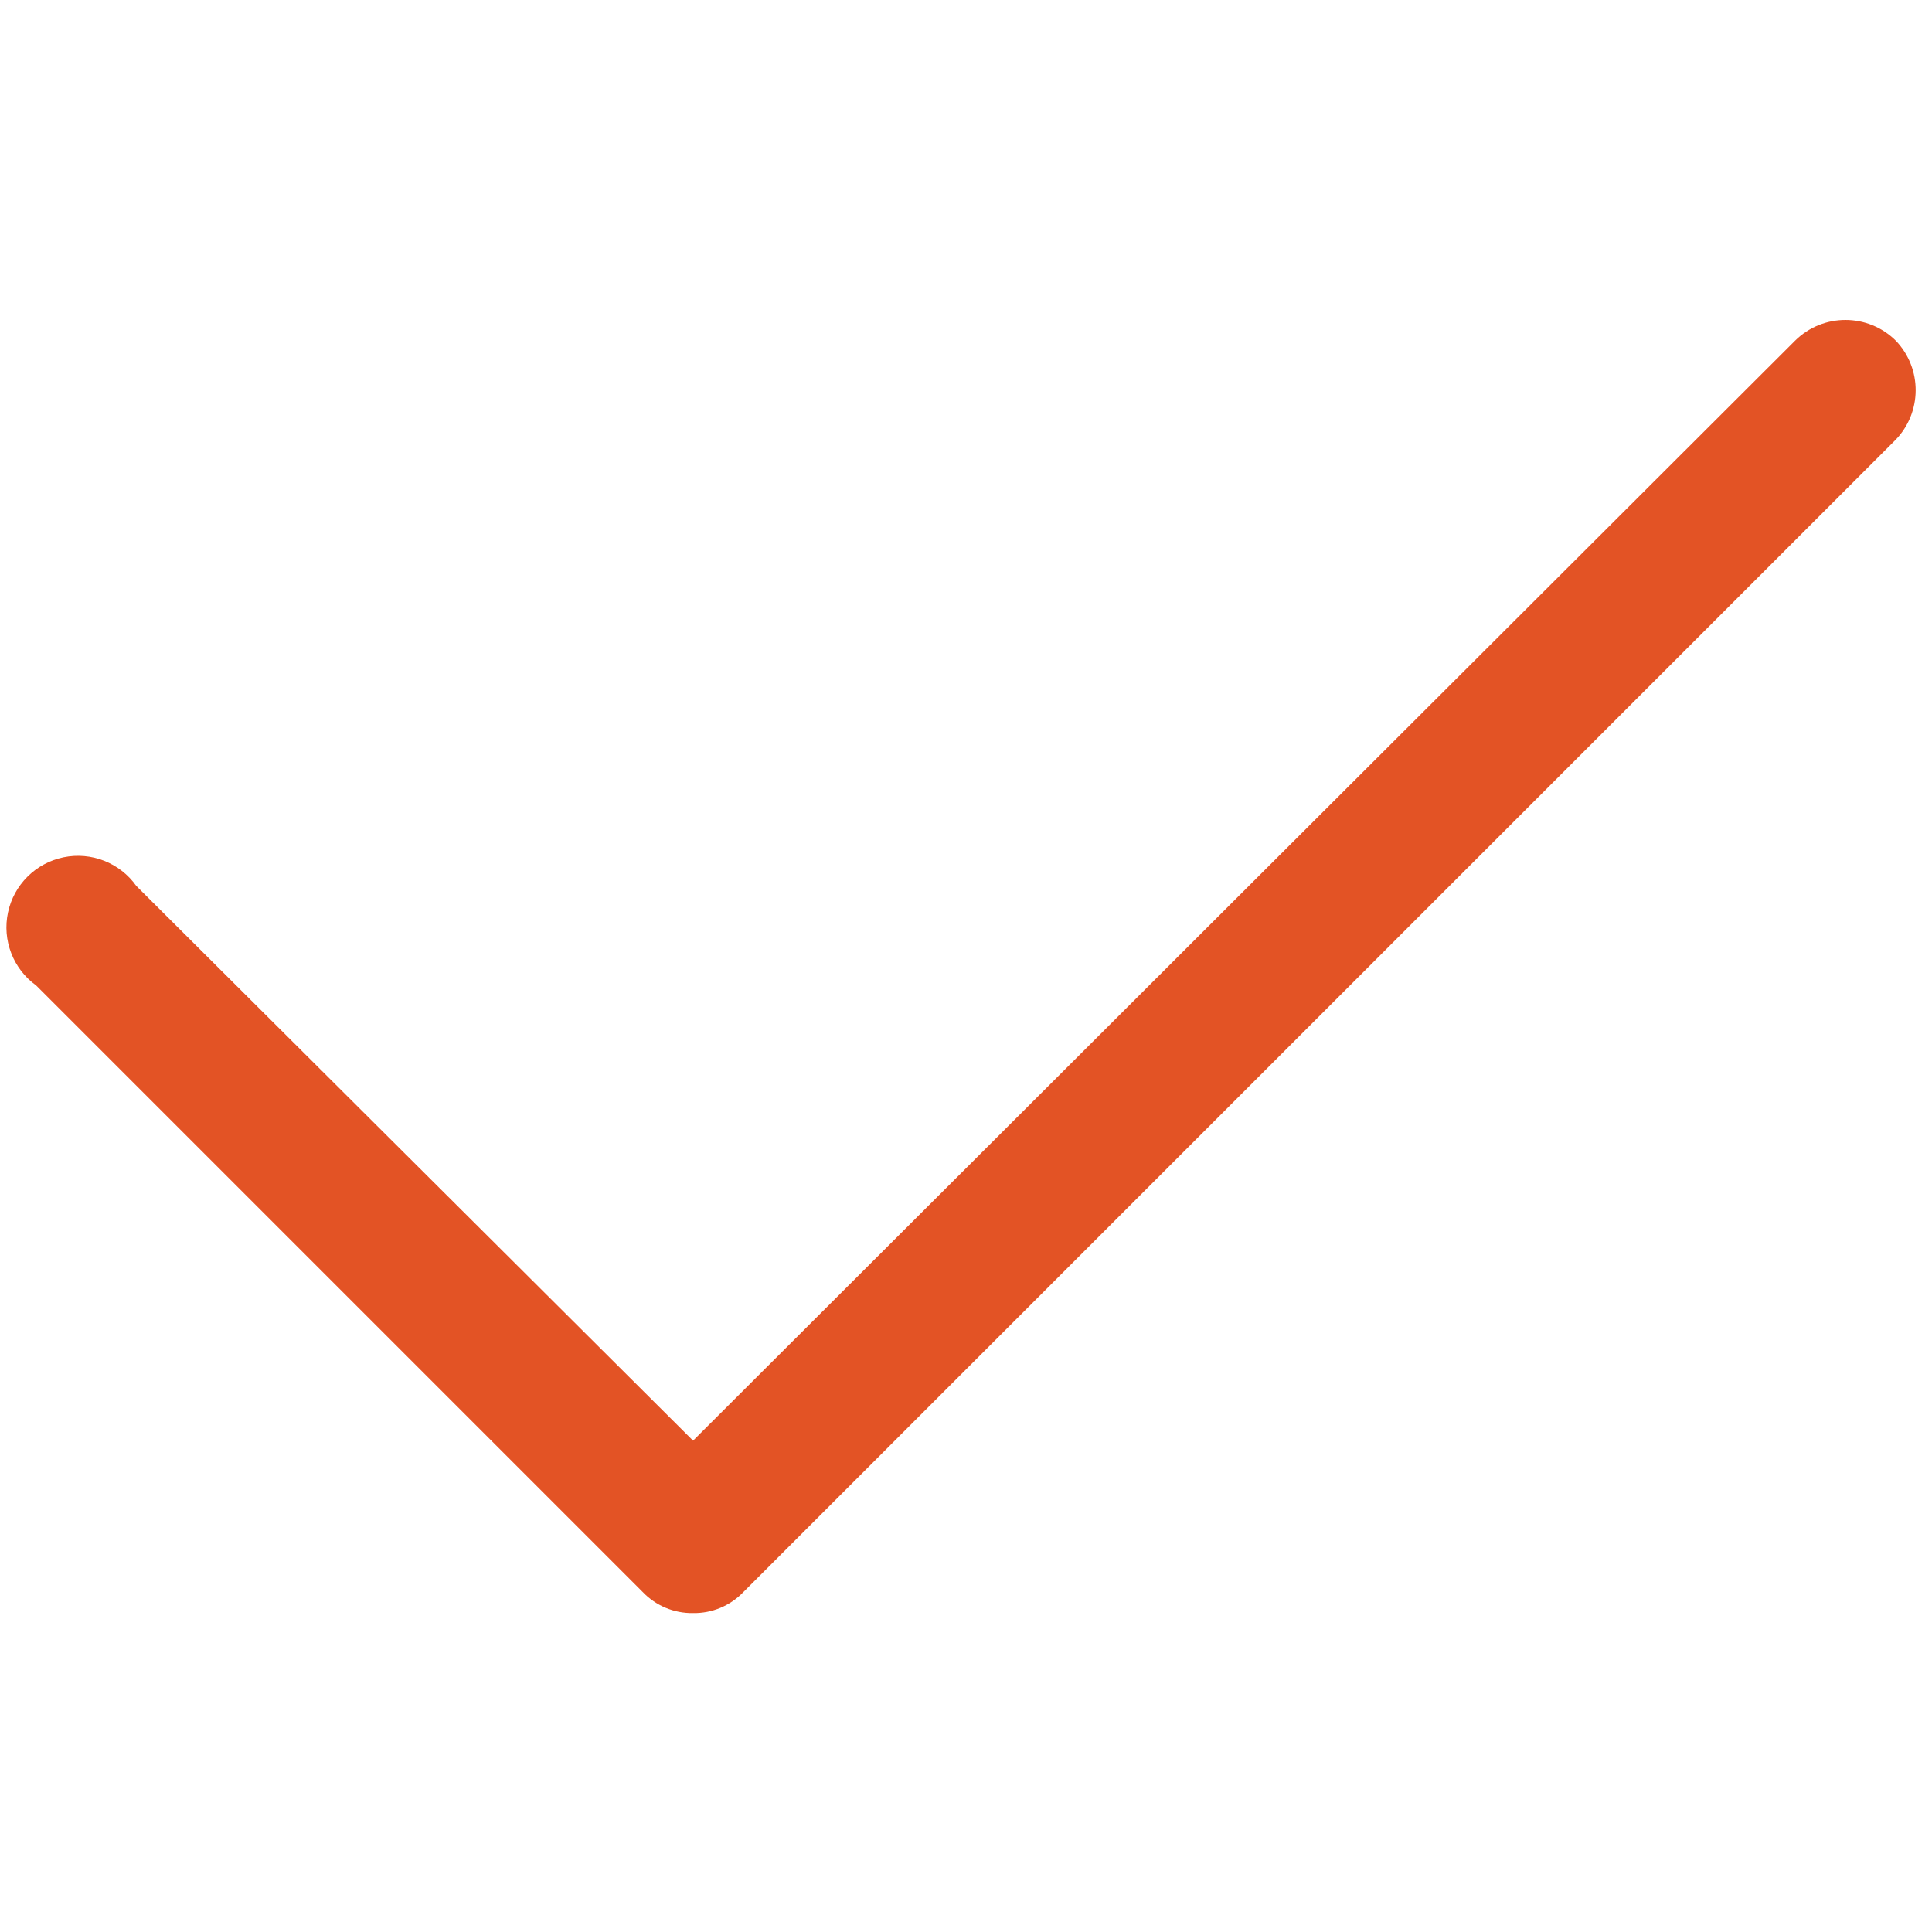
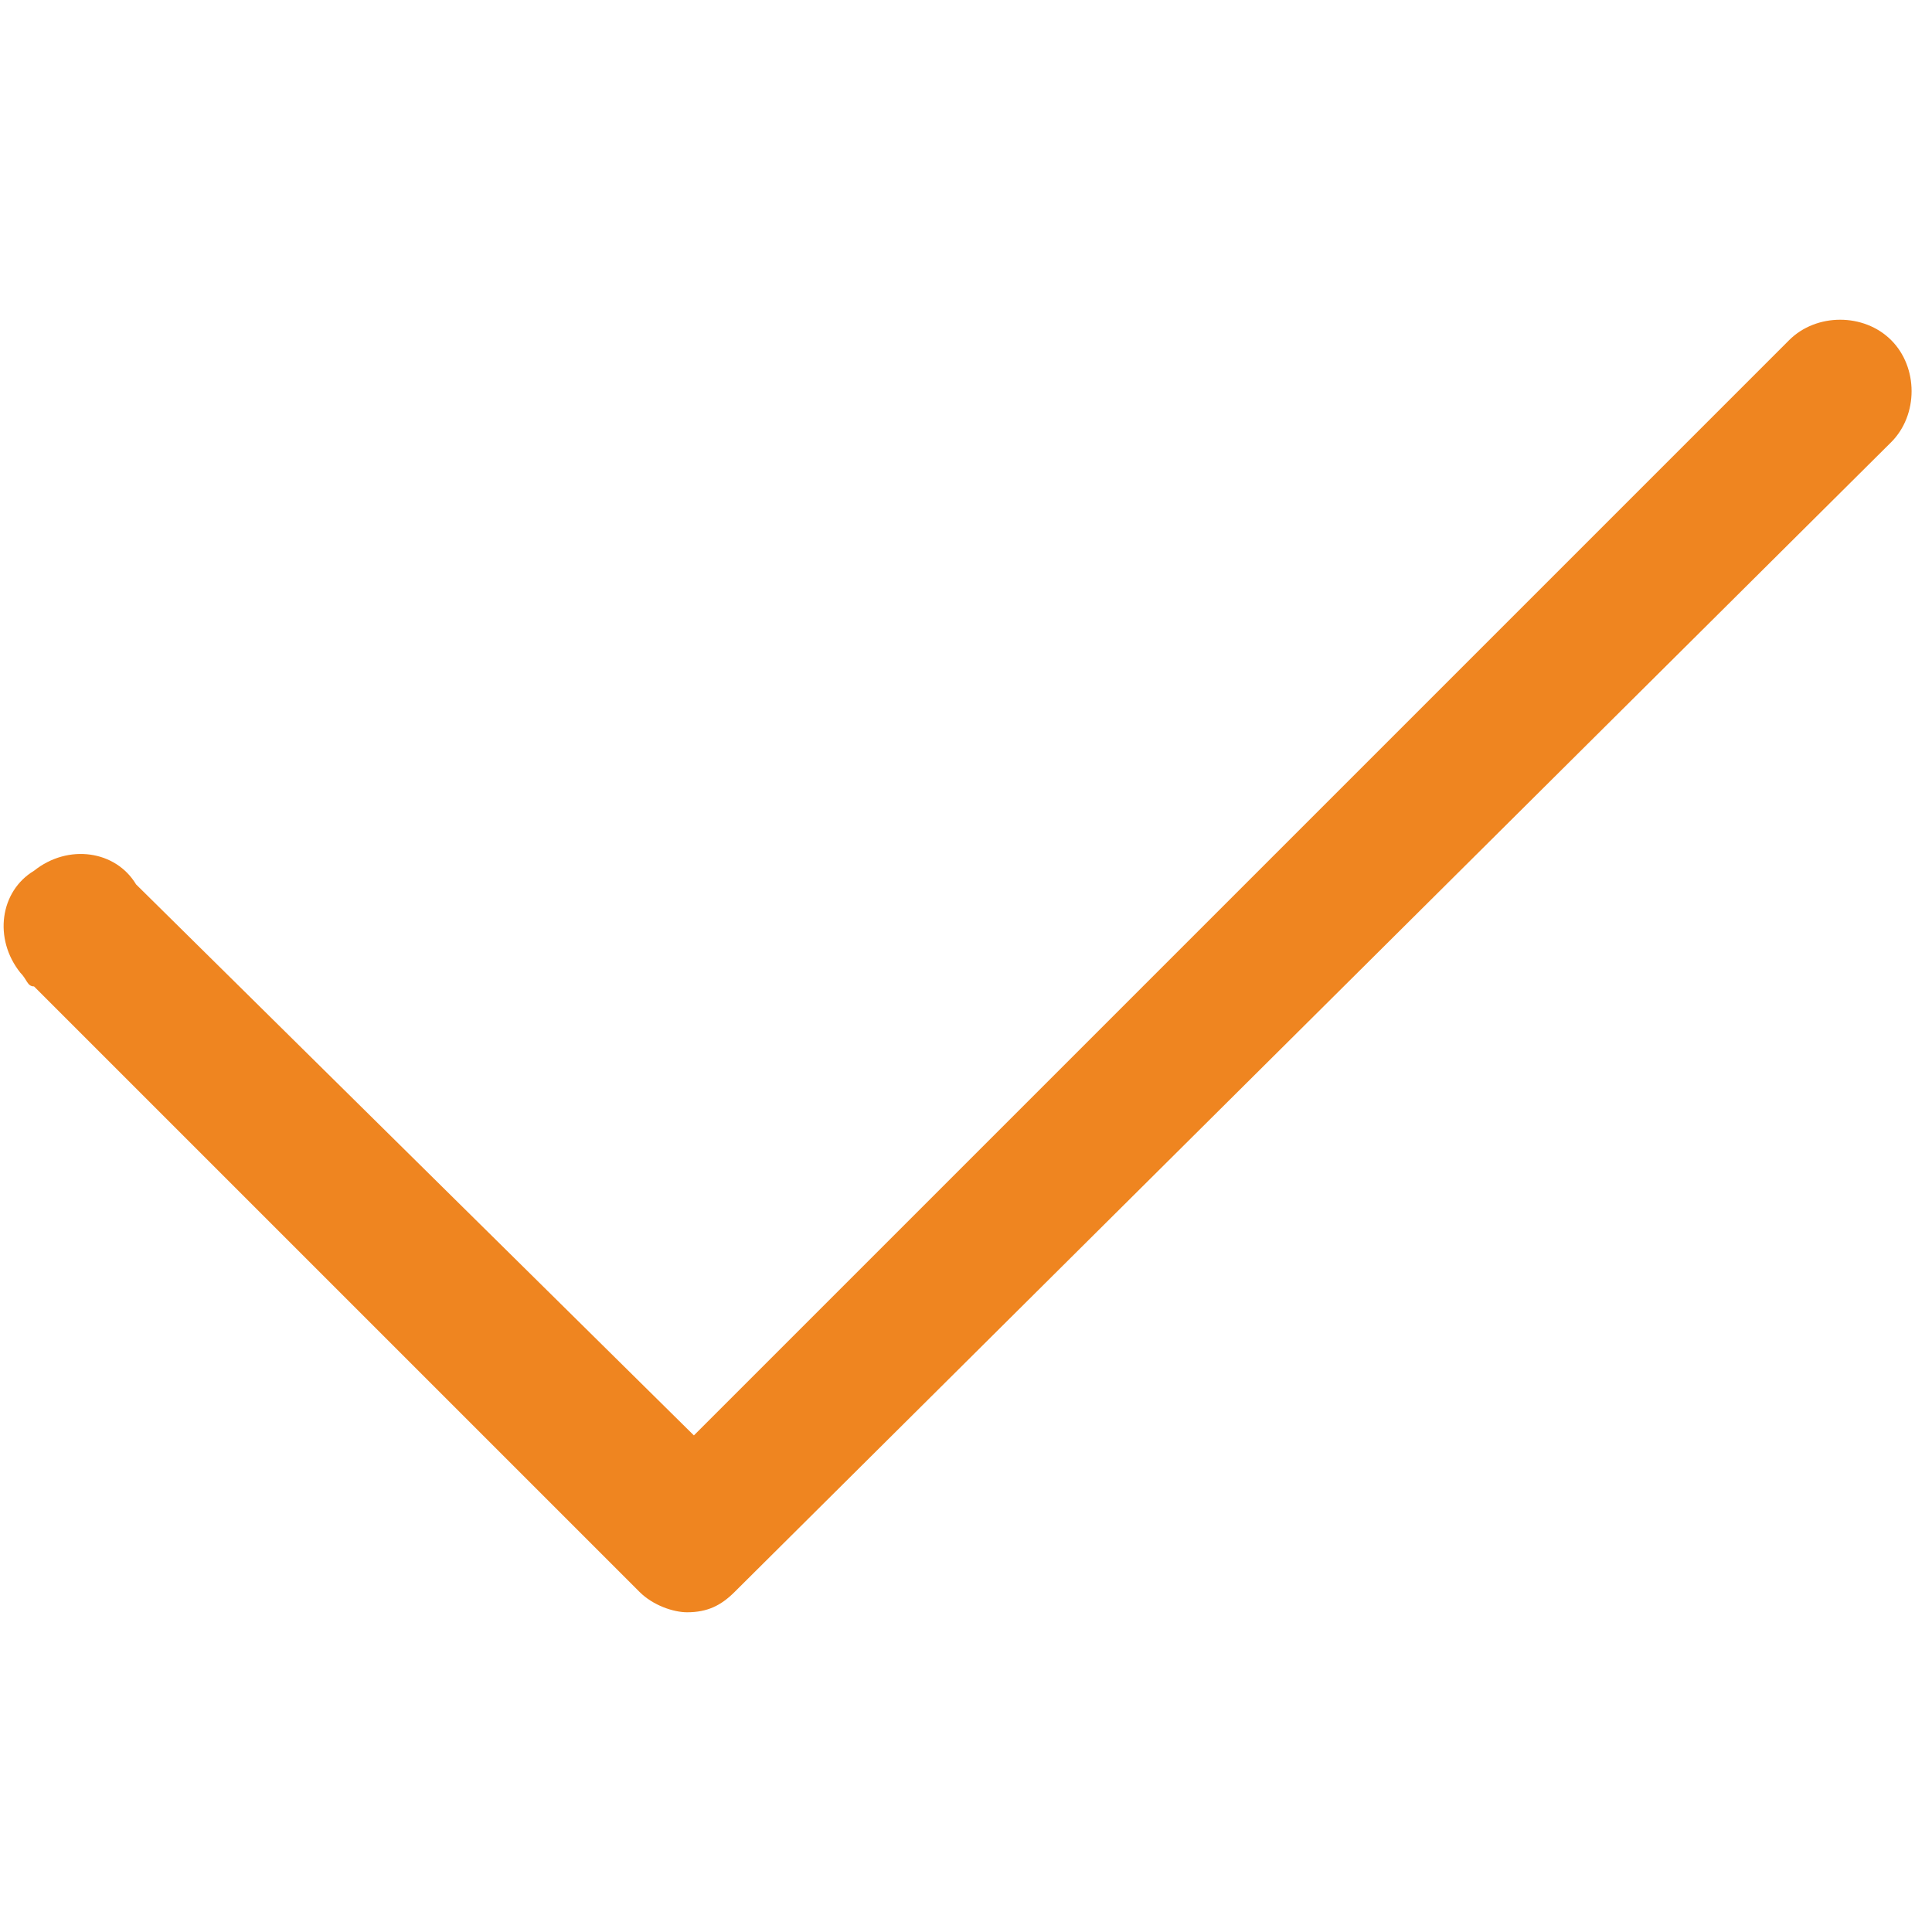
- <svg xmlns="http://www.w3.org/2000/svg" id="Check" viewBox="0 0 28.35 28.35">
-   <defs>
-     <style>.cls-1{fill:#e35325;}</style>
-   </defs>
-   <path class="cls-1" d="M27.82,5a1.05,1.05,0,0,0-1.48,0L10.17,21.14,2,13A1.05,1.05,0,1,0,.53,14.46l8.9,8.9h0a1,1,0,0,0,.74.31h0a1,1,0,0,0,.74-.31h0l16.9-16.9A1.05,1.05,0,0,0,27.82,5Z" />
+ <svg xmlns="http://www.w3.org/2000/svg" version="1.1" id="Check" x="0px" y="0px" viewBox="0 0 28.4 28.4" style="enable-background:new 0 0 28.4 28.4;" xml:space="preserve">
+   <style type="text/css">
+ 	.st0{fill:#EF8520;}
+ </style>
+   <path class="st0" d="M27.8,5c-0.4-0.4-1.1-0.4-1.5,0L10.2,21.1L2,13c-0.3-0.5-1-0.6-1.5-0.2c-0.5,0.3-0.6,1-0.2,1.5  c0.1,0.1,0.1,0.2,0.2,0.2l8.9,8.9l0,0c0.2,0.2,0.5,0.3,0.7,0.3l0,0c0.3,0,0.5-0.1,0.7-0.3l0,0L27.8,6.5C28.2,6.1,28.2,5.4,27.8,5z" />
</svg>
